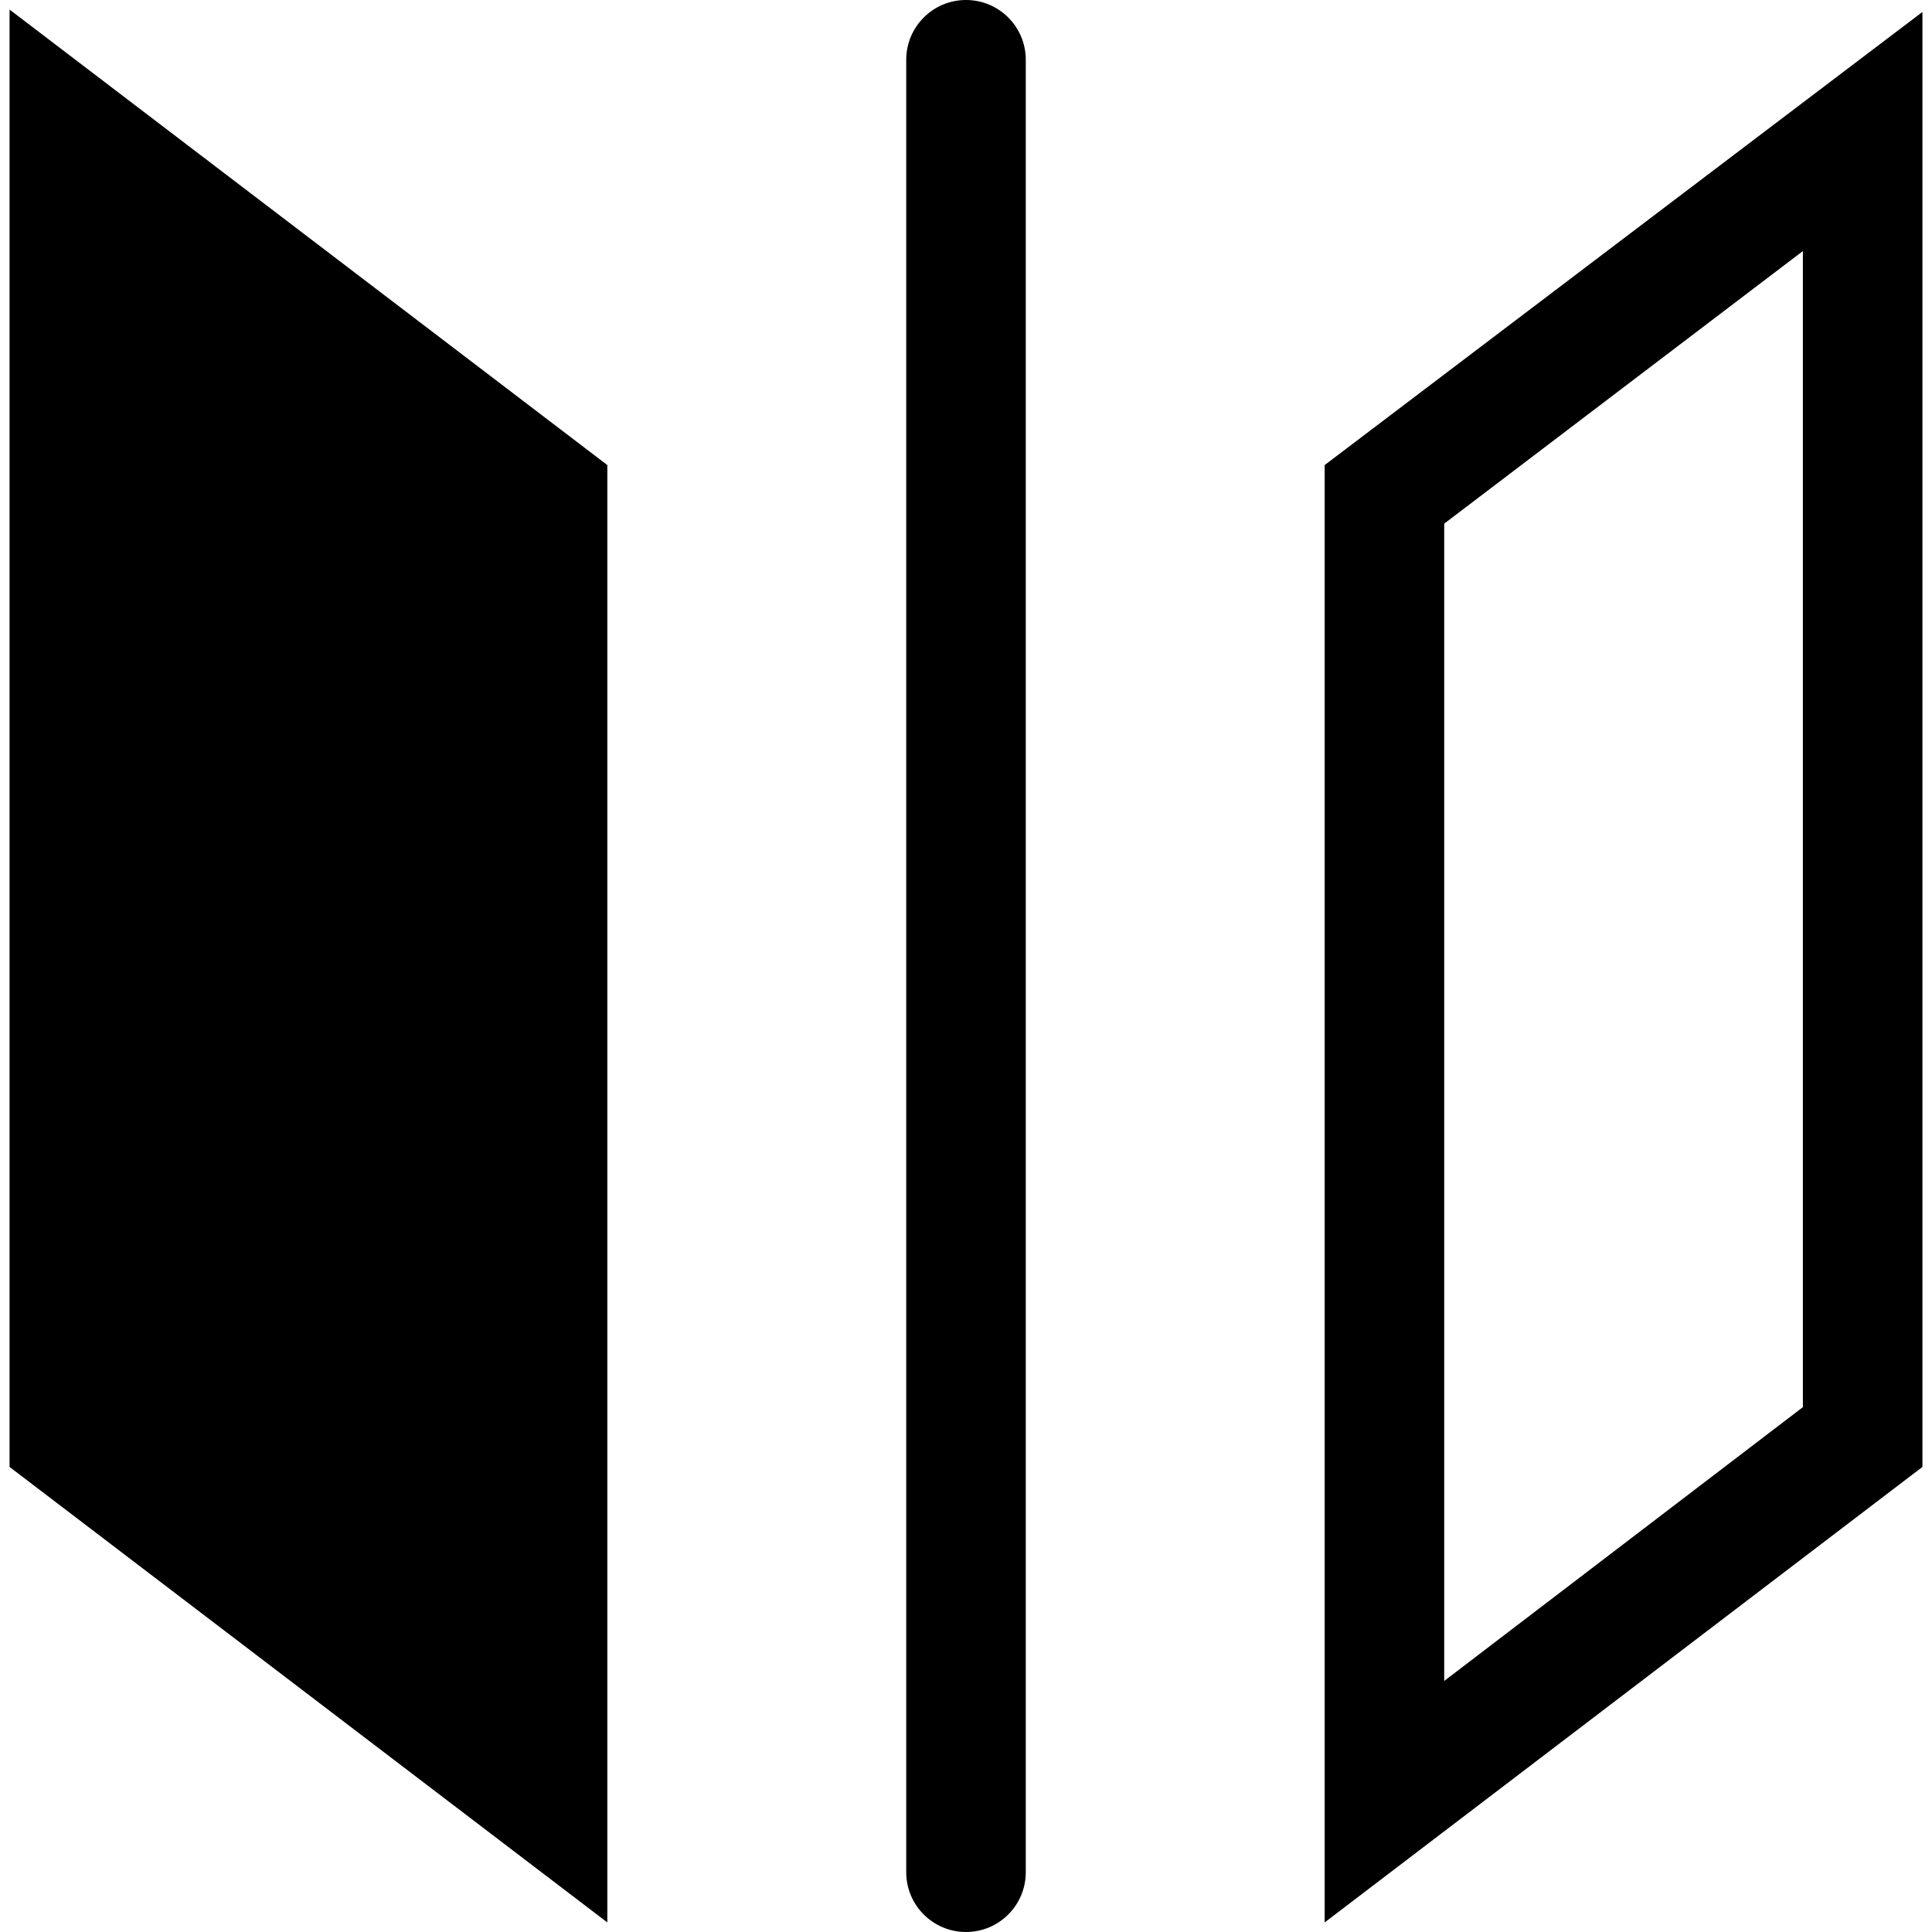
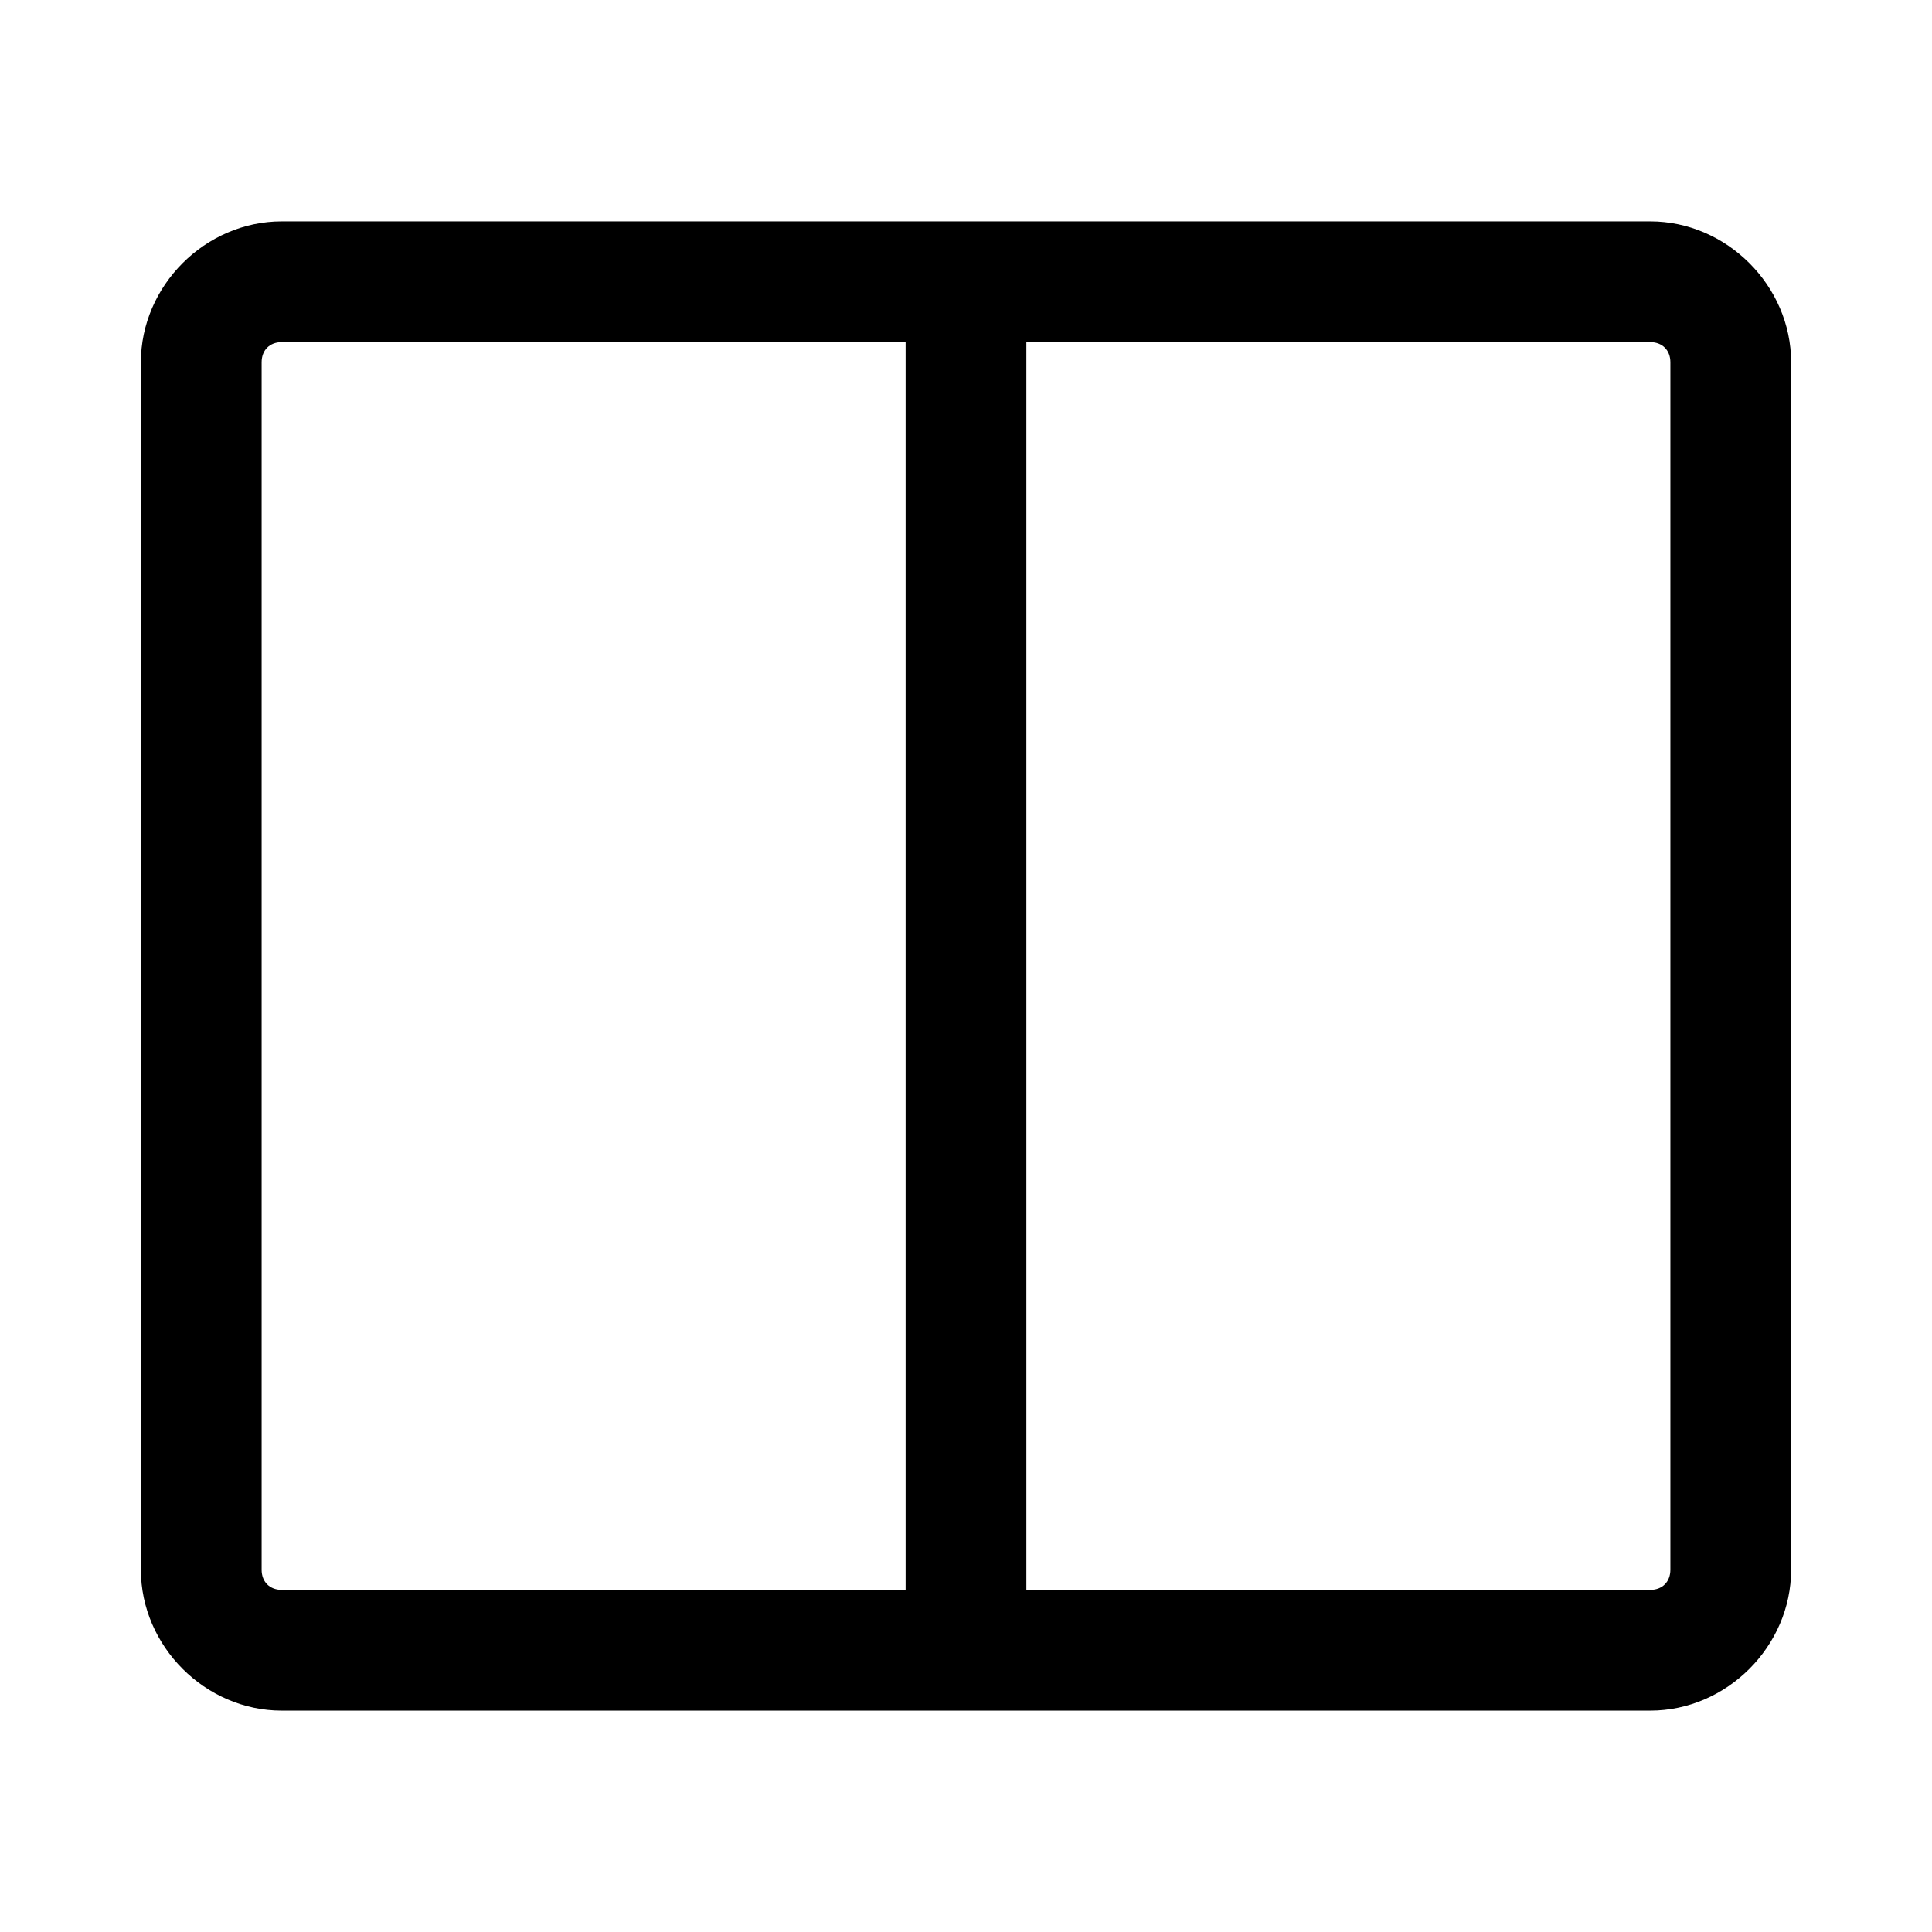
- <svg xmlns="http://www.w3.org/2000/svg" t="1628040192866" class="icon" viewBox="0 0 1024 1024" version="1.1" p-id="7296" width="200" height="200">
-   <defs>
-     <style type="text/css" />
-   </defs>
-   <path d="M512 31.683v960.634" p-id="7297" />
-   <path d="M512 1024a31.683 31.683 0 0 1-31.683-31.683V31.683a31.683 31.683 0 0 1 63.366 0v960.634a31.683 31.683 0 0 1-31.683 31.683z" p-id="7298" />
-   <path d="M955.564 133.069l-190.099 144.475v613.386l190.099-145.109V133.069m63.366-126.733v771.168l-316.832 241.426V246.495z" p-id="7299" />
-   <path d="M321.901 246.495L5.069 5.069v772.436l316.832 241.426z" p-id="7300" />
+ <svg xmlns="http://www.w3.org/2000/svg" t="1652665805438" class="icon" viewBox="0 0 1024 1024" version="1.1" p-id="3541" width="200" height="200">
+   <path d="M874.667 117.333H149.333C108.8 117.333 74.667 151.467 74.667 192v640c0 40.533 34.133 74.667 74.667 74.667h725.333c40.533 0 74.667-34.133 74.667-74.667V192c0-40.533-34.133-74.667-74.667-74.667zM138.667 832V192c0-6.4 4.267-10.667 10.667-10.667h330.667v661.333H149.333c-6.4 0-10.667-4.267-10.667-10.667z m746.667 0c0 6.4-4.267 10.667-10.667 10.667H544v-661.333H874.667c6.4 0 10.667 4.267 10.667 10.667v640z" p-id="3542" />
</svg>
